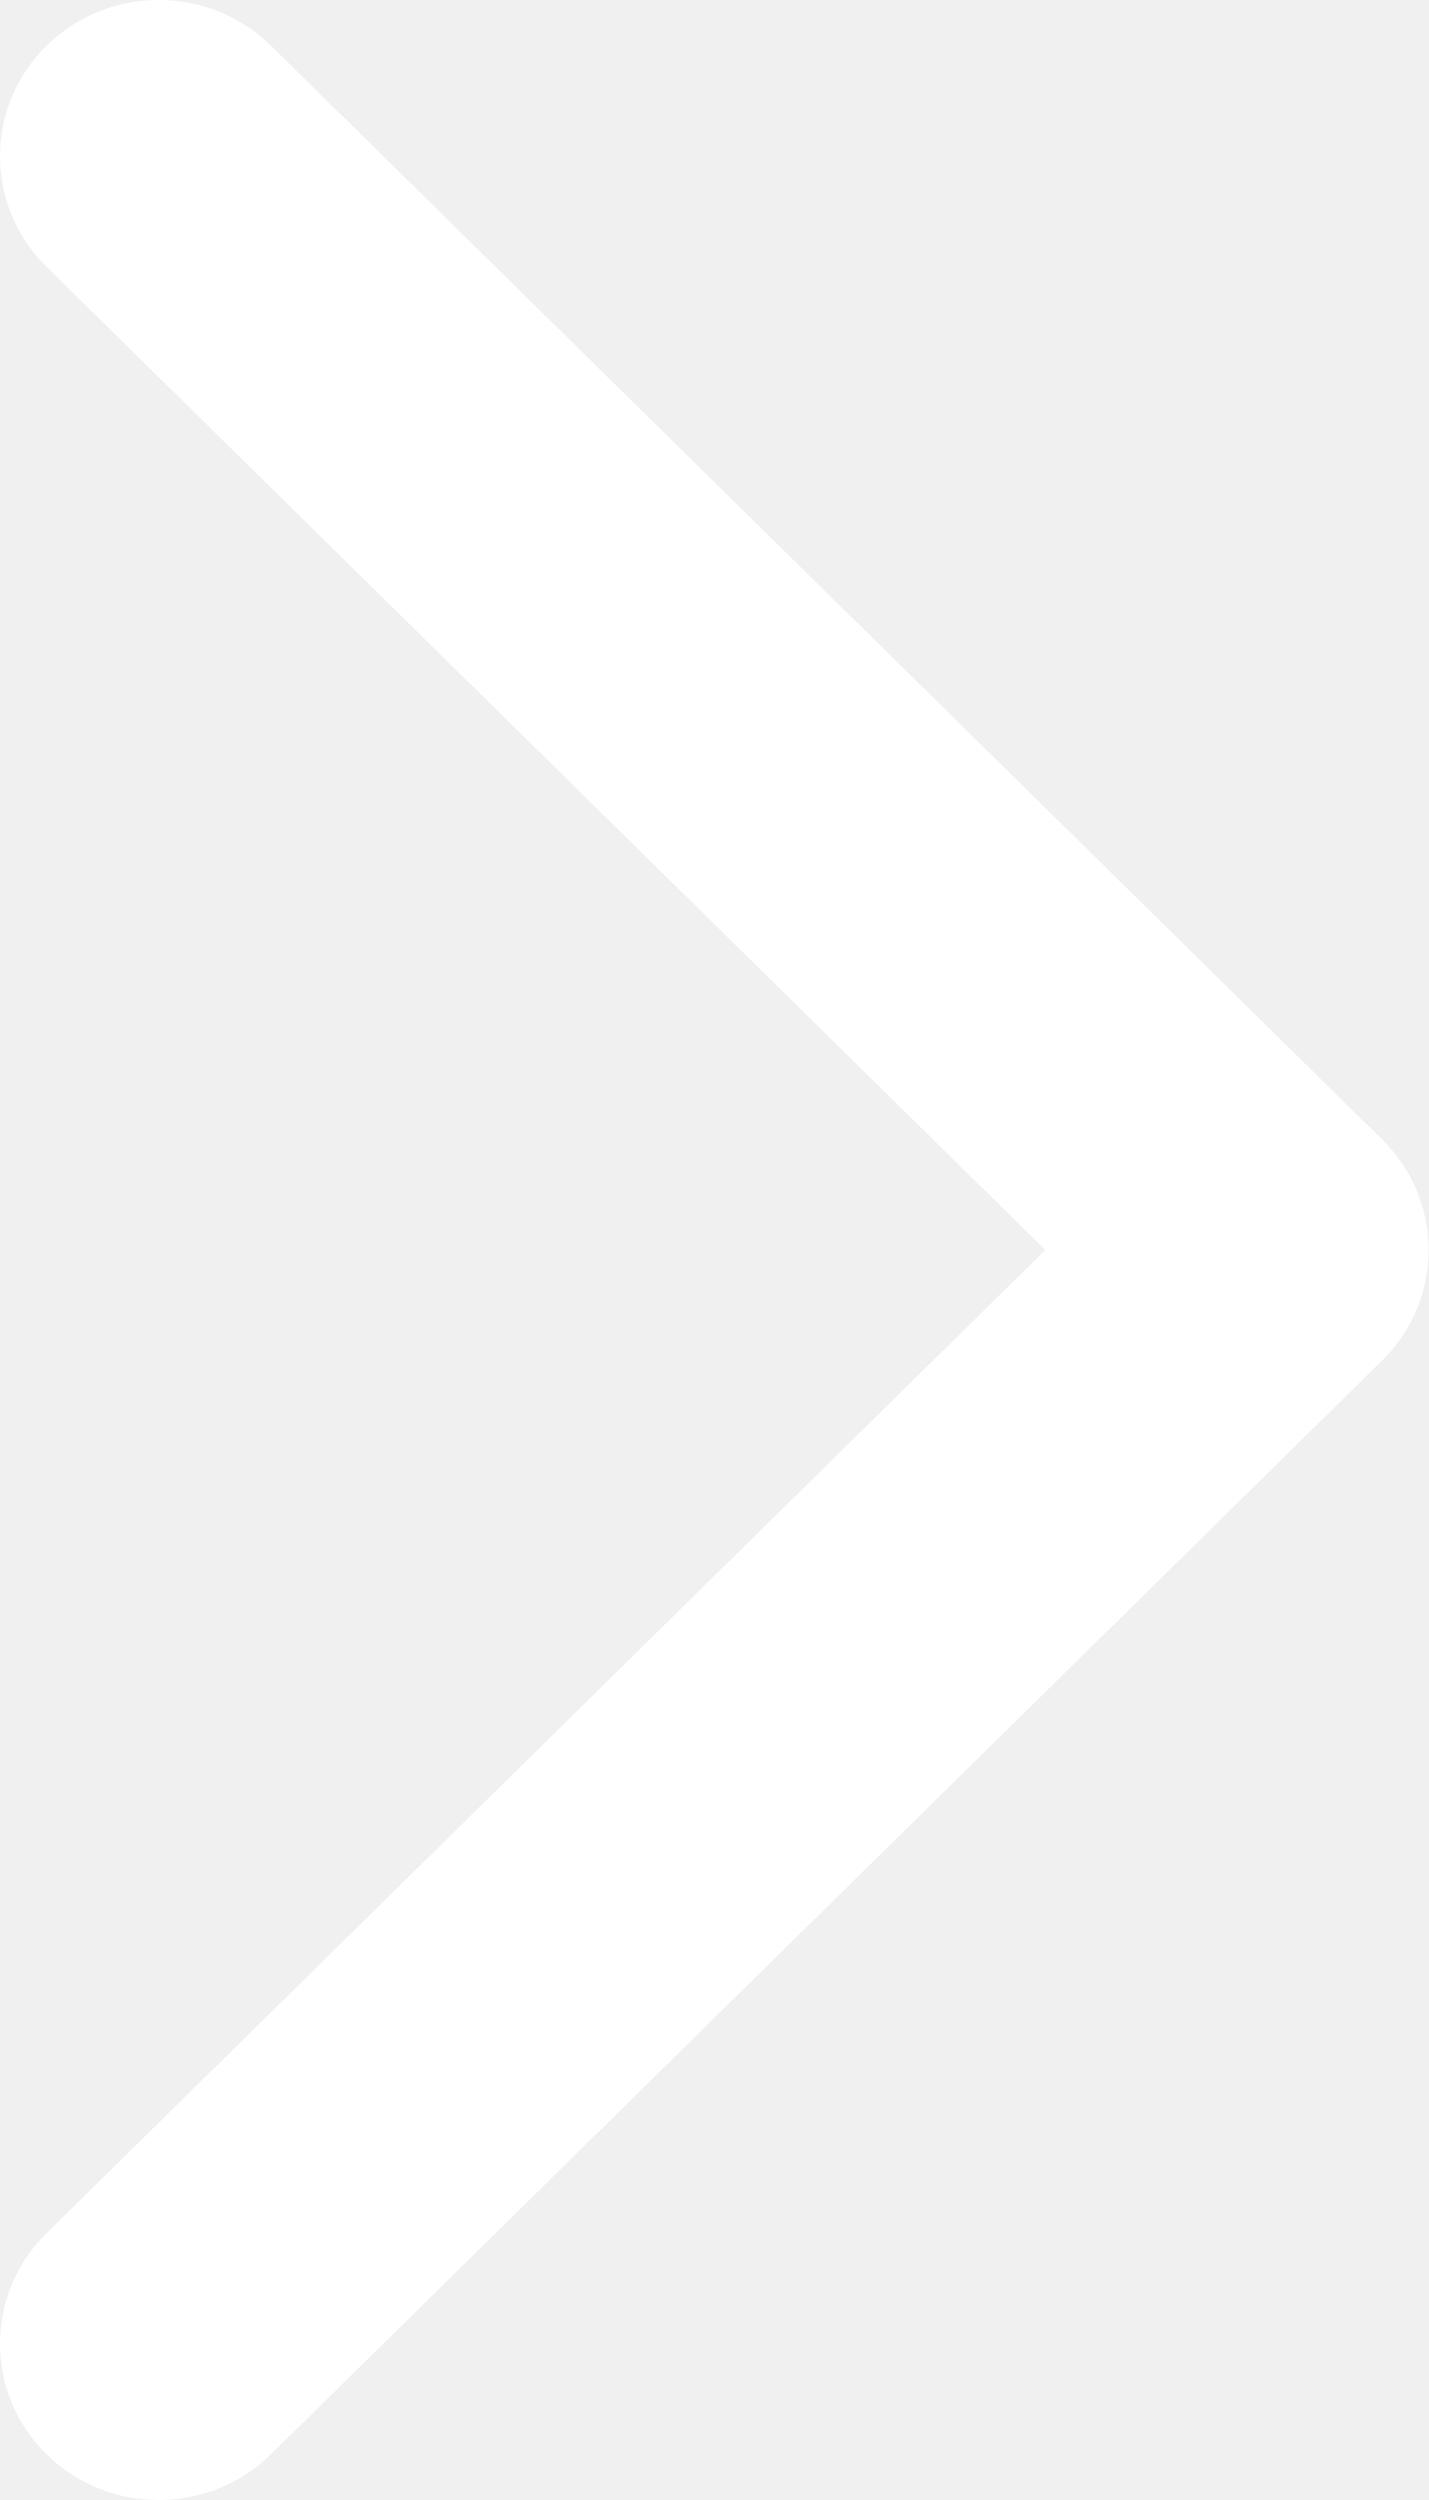
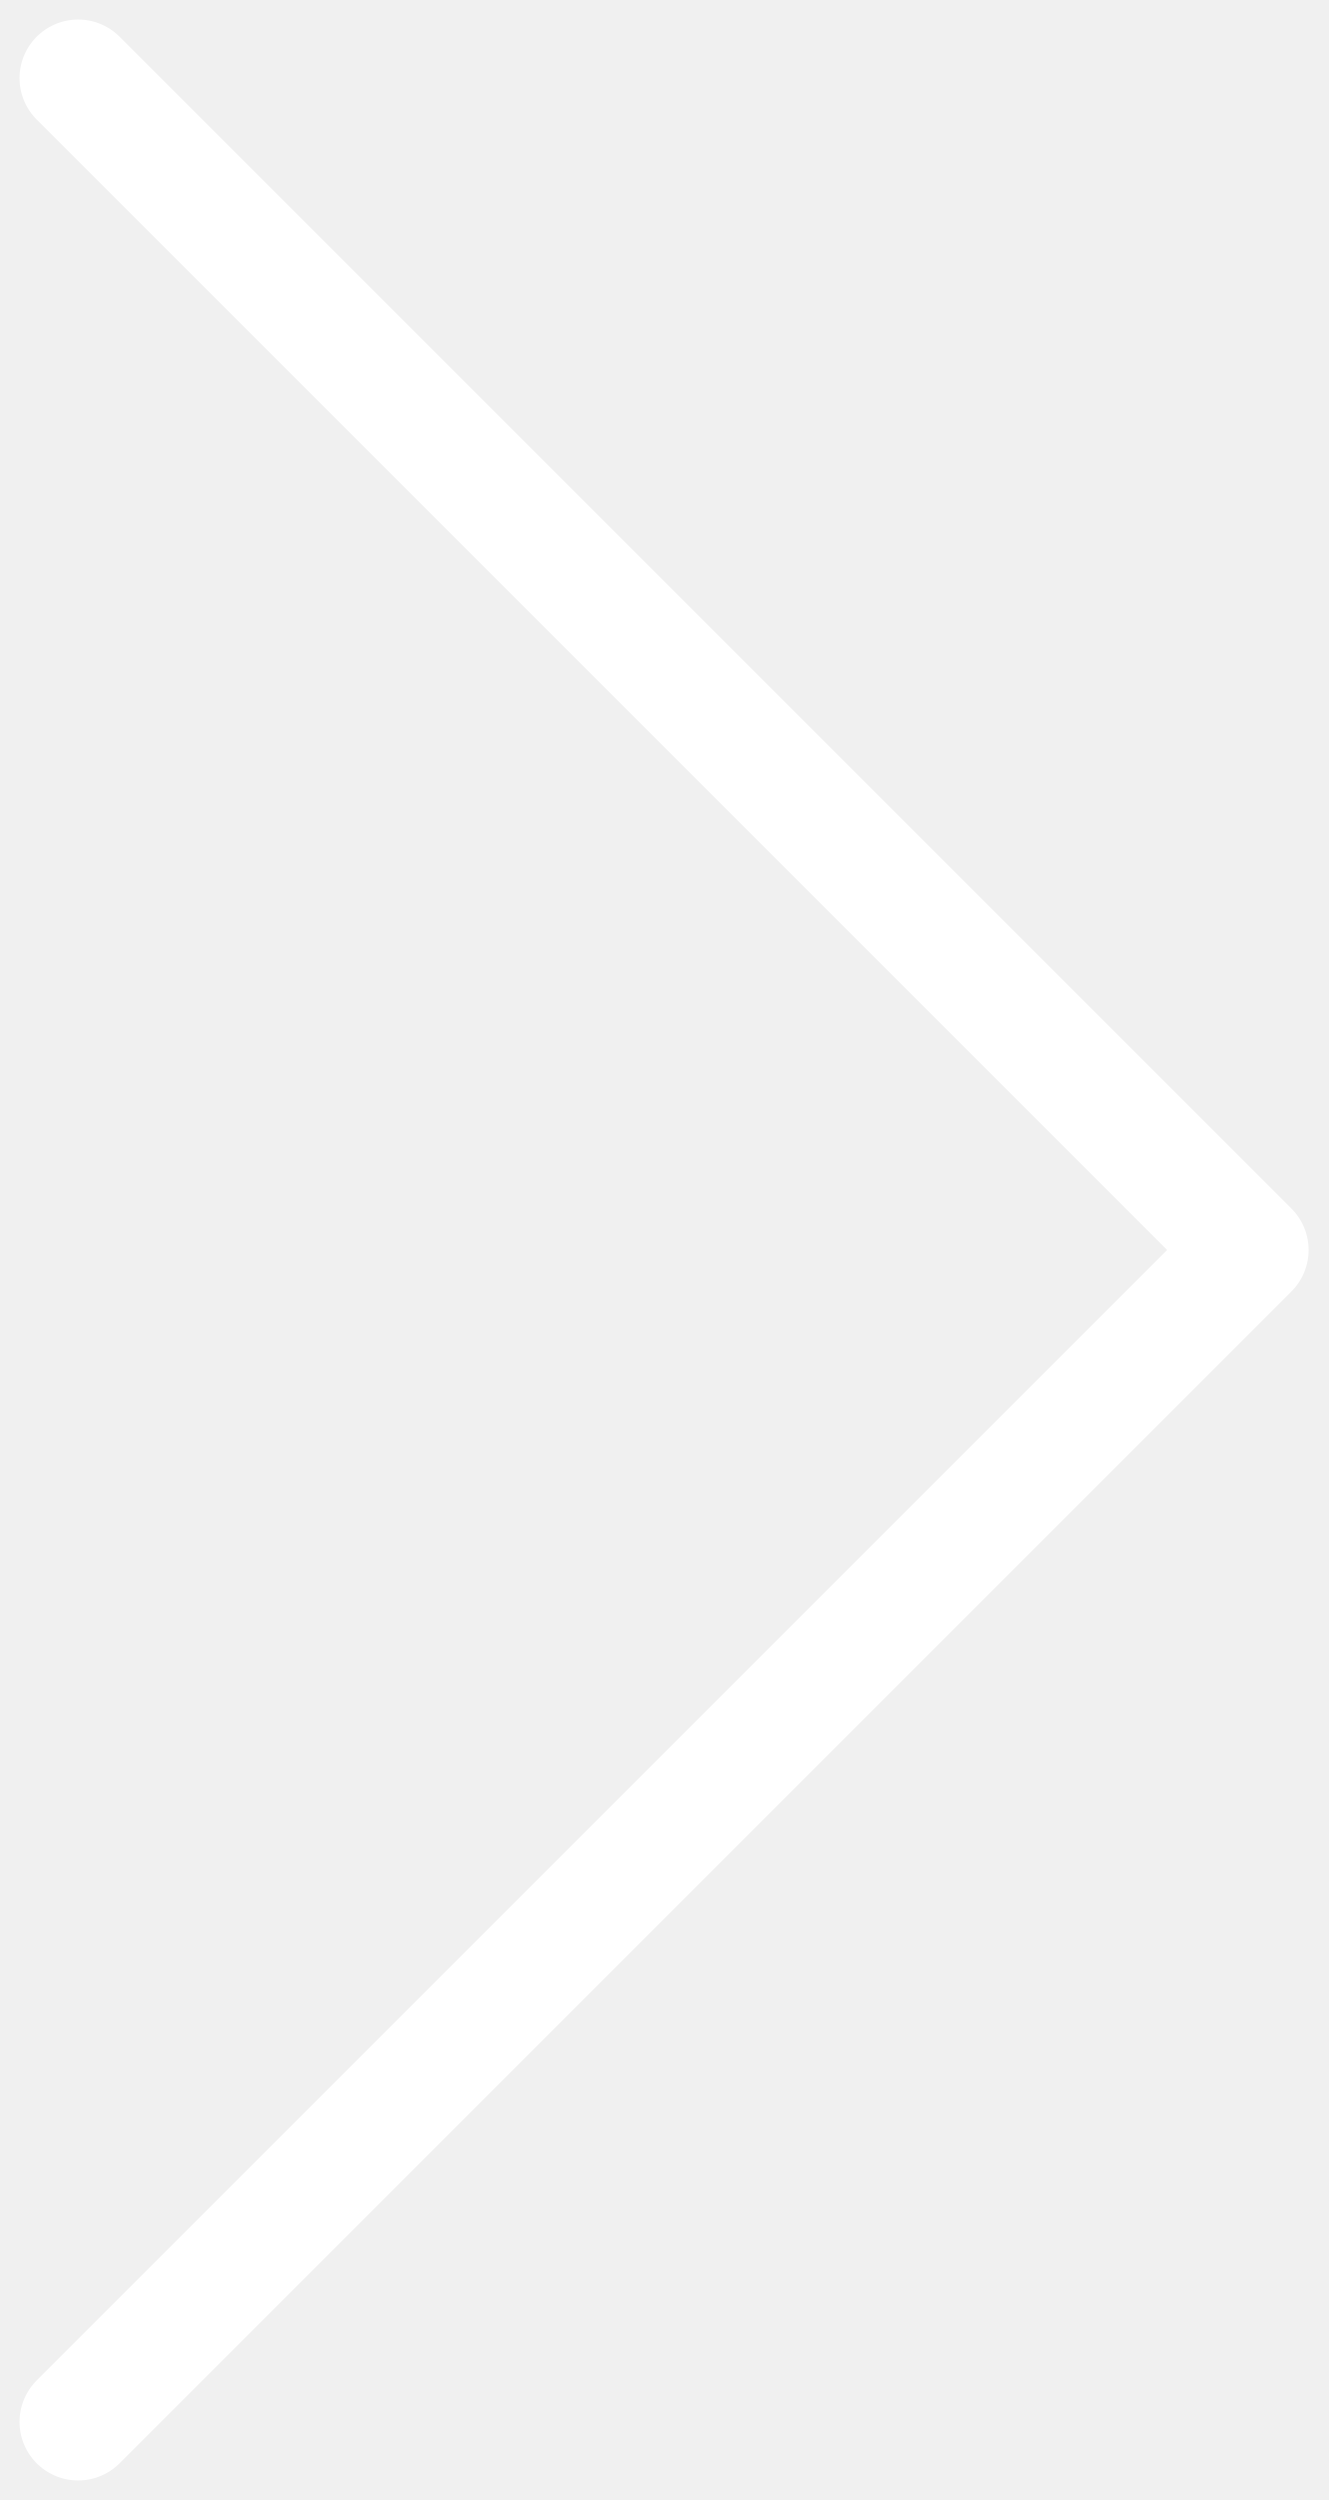
- <svg xmlns="http://www.w3.org/2000/svg" width="12" height="21" viewBox="0 0 12 21" fill="none">
-   <path fill-rule="evenodd" clip-rule="evenodd" d="M0.391 0.384C0.911 -0.128 1.755 -0.128 2.276 0.384L11.61 9.572C12.13 10.085 12.13 10.916 11.61 11.428L2.276 20.616C1.755 21.128 0.911 21.128 0.391 20.616C-0.13 20.103 -0.13 19.272 0.391 18.759L8.781 10.5L0.391 2.241C-0.13 1.728 -0.13 0.897 0.391 0.384Z" fill="white" />
+ <svg xmlns="http://www.w3.org/2000/svg" width="34" height="64" viewBox="0 0 34 64" fill="none">
+   <path d="M2 62L32 32L2 2" stroke="white" stroke-width="3" stroke-linecap="round" stroke-linejoin="round" />
</svg>
